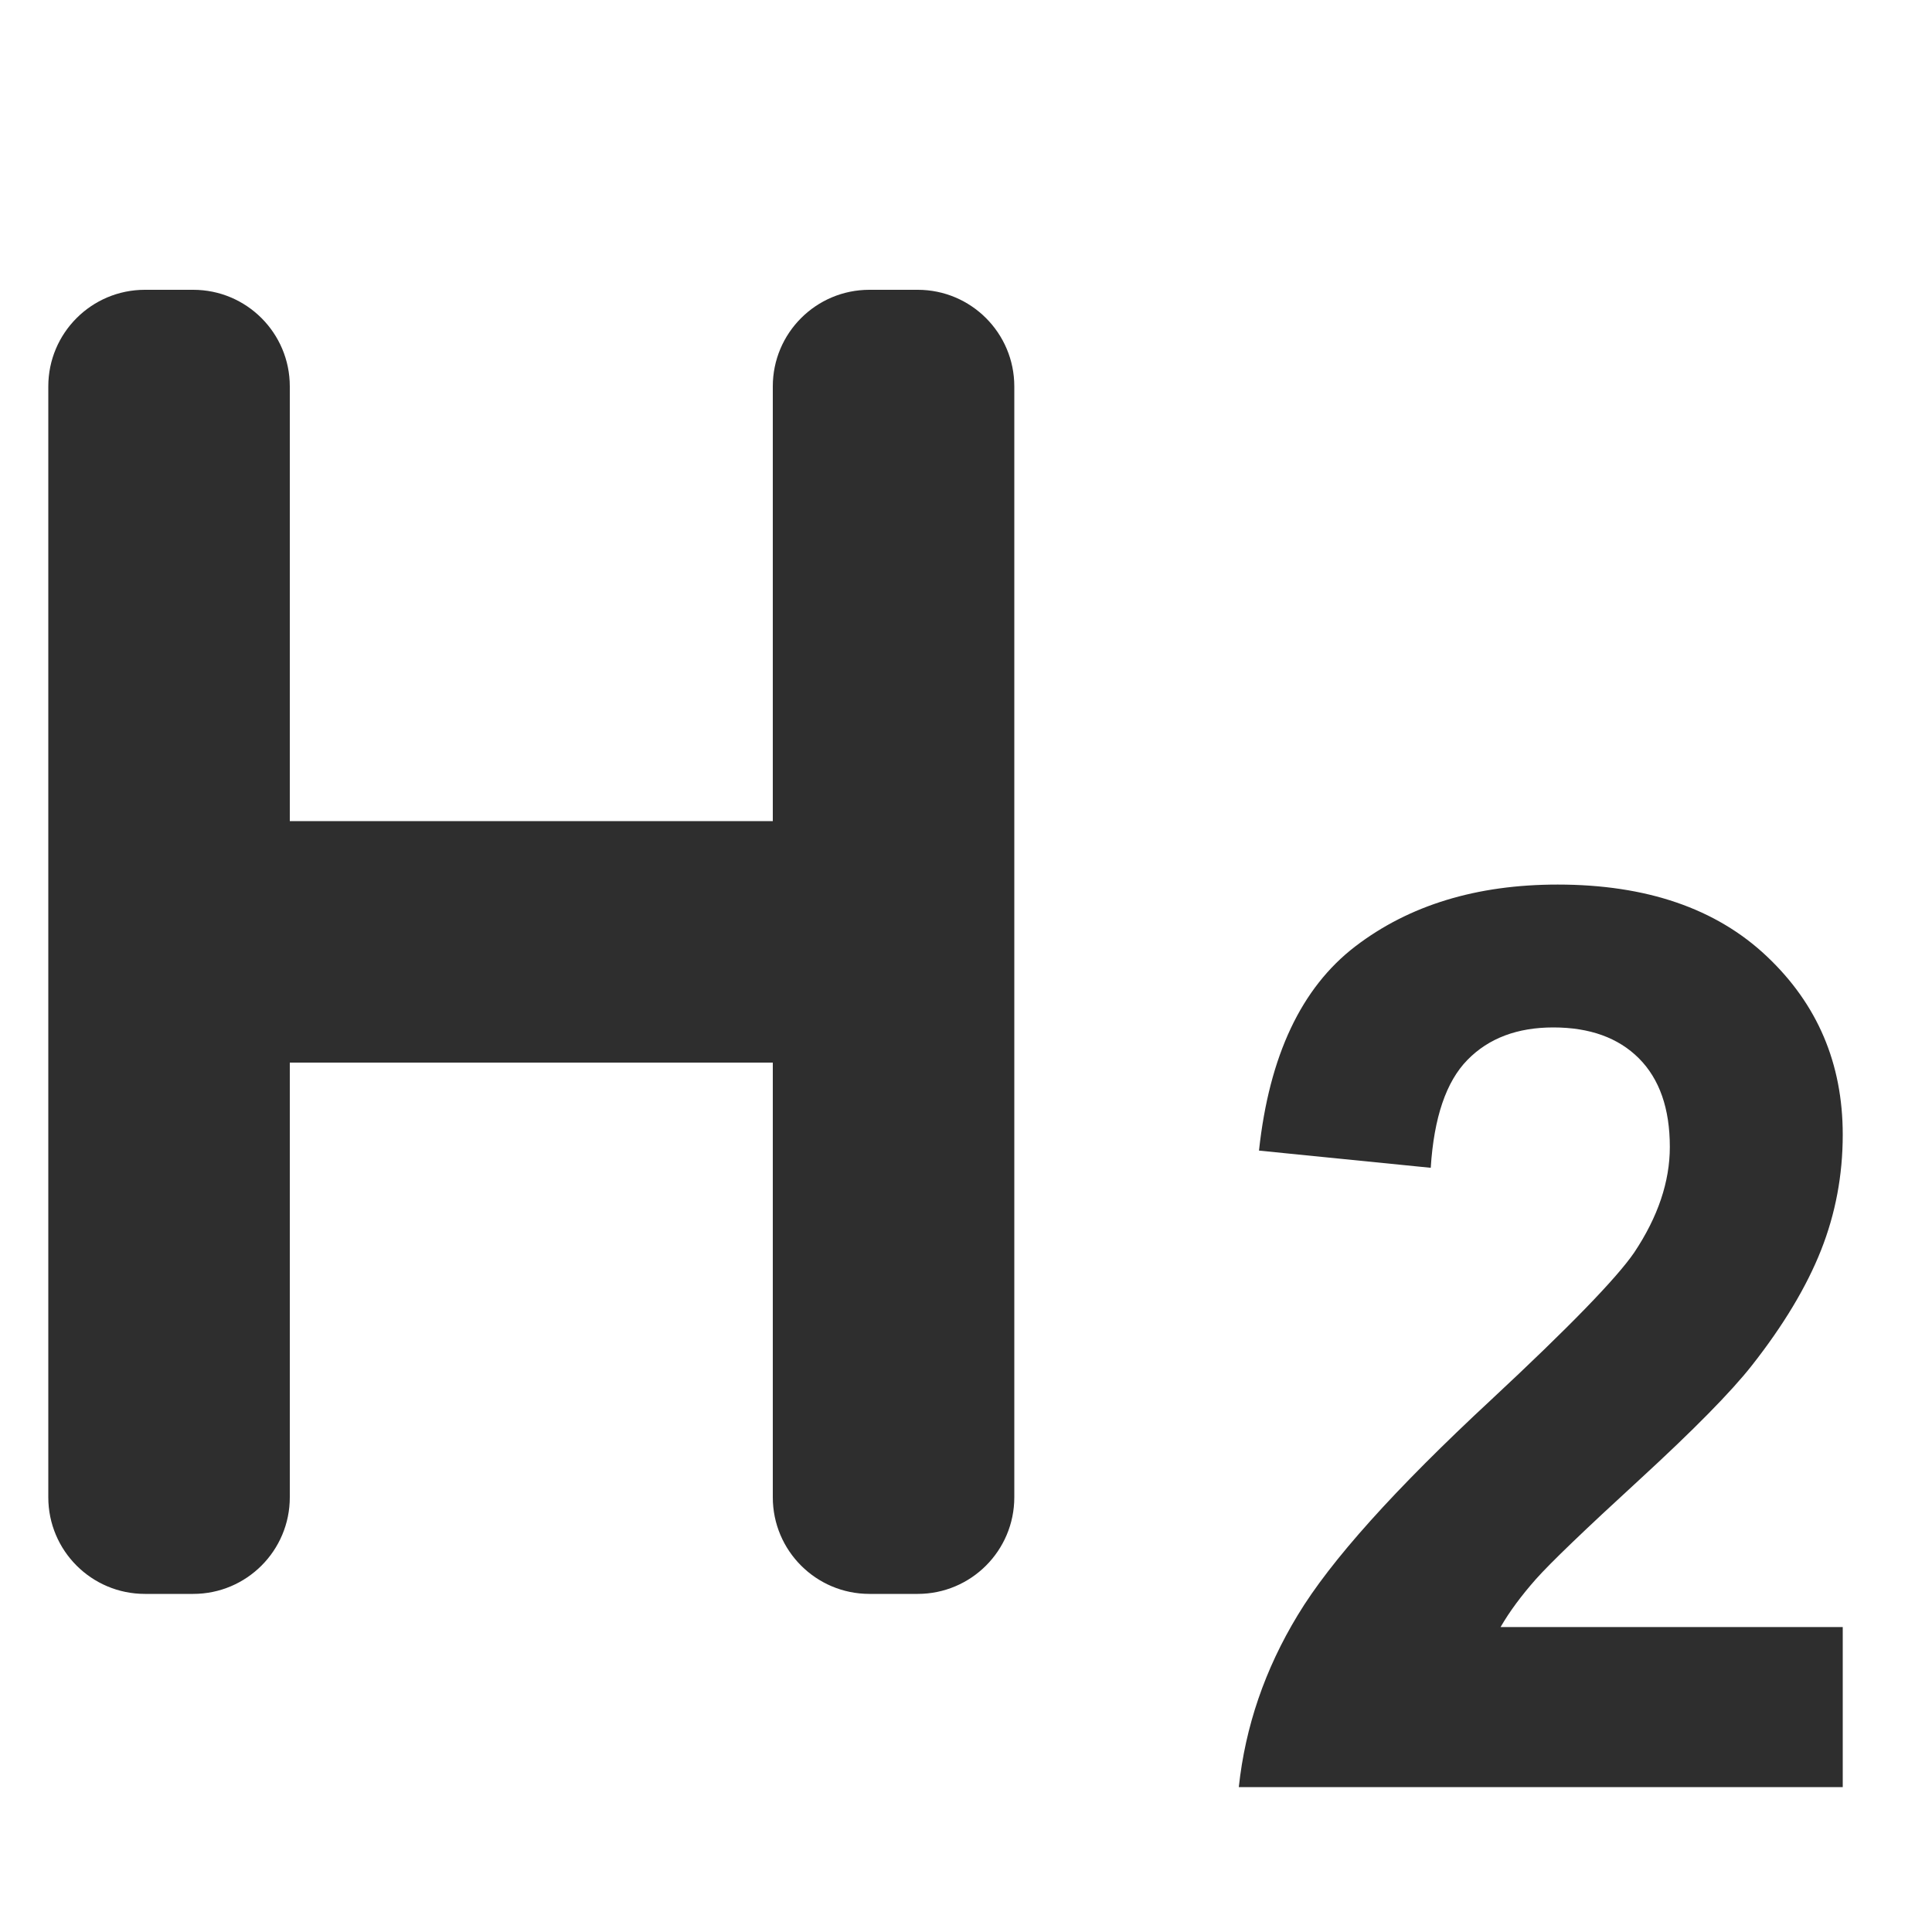
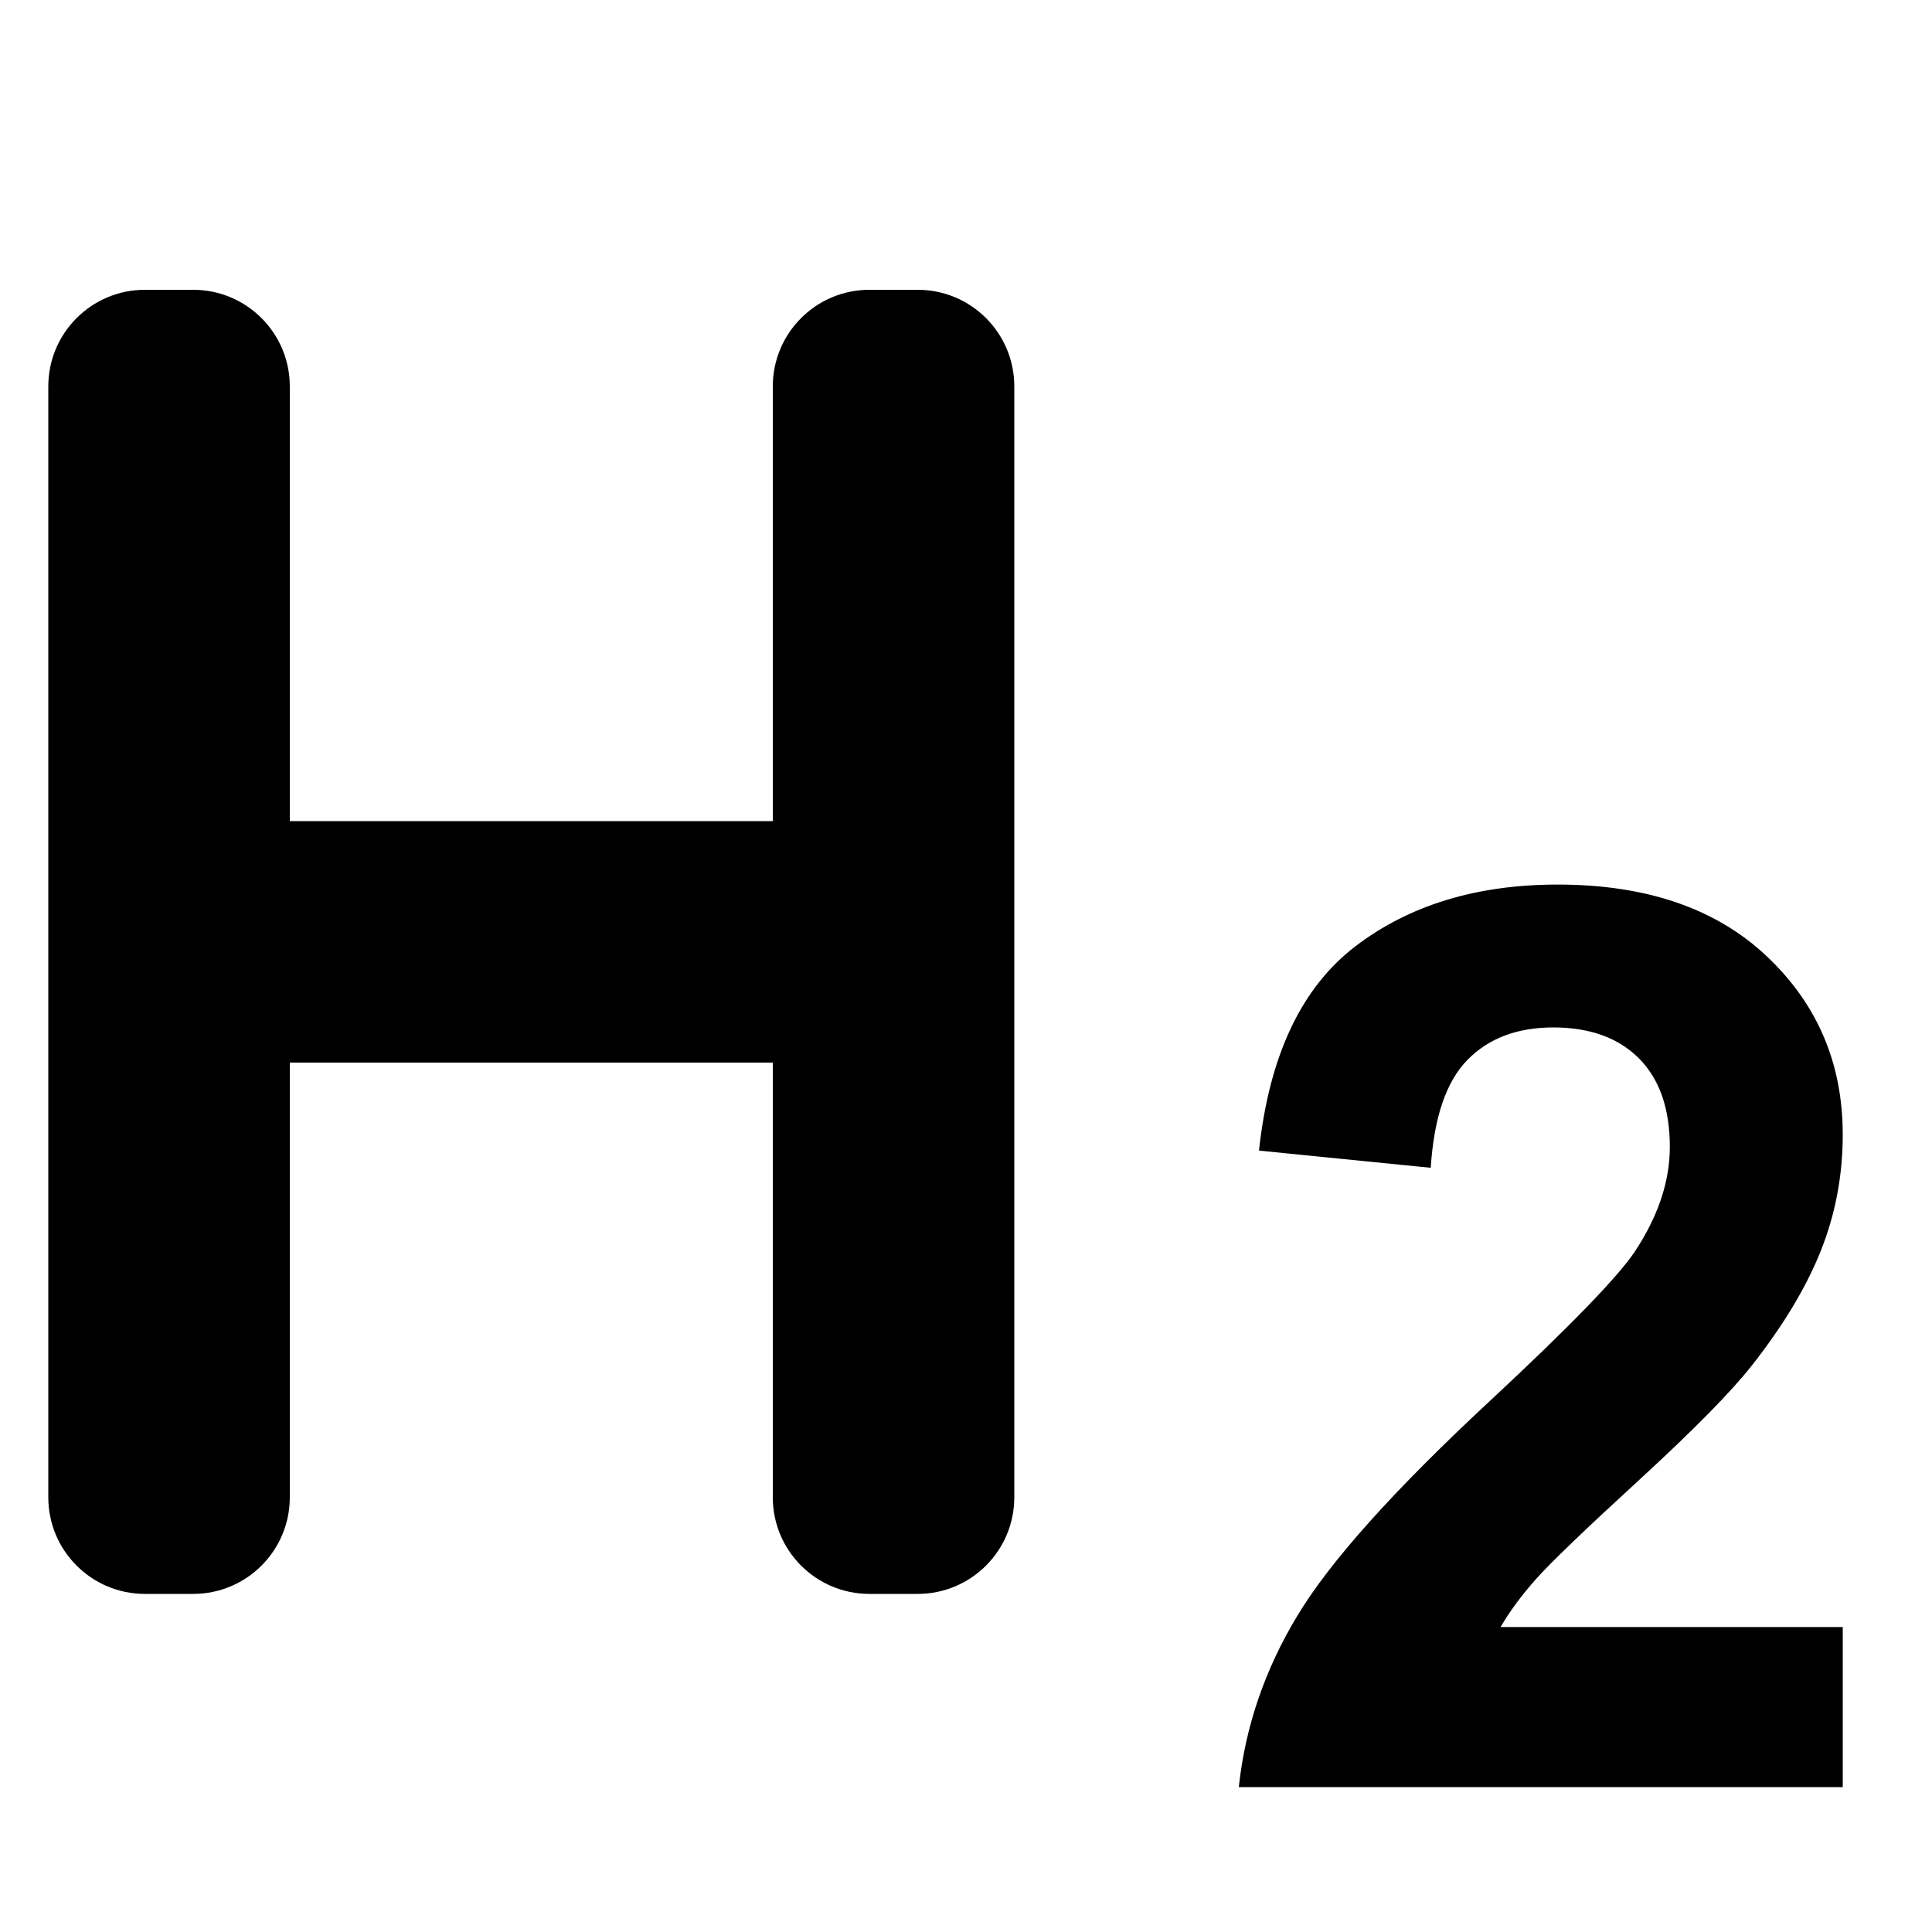
<svg xmlns="http://www.w3.org/2000/svg" width="20" height="20">
-   <path d="M3 8.5h5V4a1 1 0 0 1 1-1h.5a1 1 0 0 1 1 1v11.5a1 1 0 0 1-1 1H9a1 1 0 0 1-1-1V11H3v4.5a1 1 0 0 1-1 1h-.5a1 1 0 0 1-1-1V4a1 1 0 0 1 1-1H2a1 1 0 0 1 1 1v4.5zm16.076 8.343V18.5h-6.252c.067-.626.27-1.22.61-1.78.338-.561 1.006-1.305 2.005-2.232.804-.749 1.297-1.257 1.479-1.523.245-.368.368-.732.368-1.092 0-.398-.107-.703-.32-.917-.214-.214-.51-.32-.886-.32-.372 0-.669.111-.889.336-.22.224-.347.596-.38 1.117l-1.778-.178c.106-.982.438-1.686.997-2.114.558-.427 1.257-.64 2.095-.64.918 0 1.64.247 2.164.742.525.495.787 1.11.787 1.847 0 .419-.075.818-.225 1.197-.15.378-.388.775-.714 1.19-.216.275-.605.67-1.168 1.187-.563.516-.92.859-1.07 1.028-.15.17-.272.334-.365.495h3.542z" fill="#2E2E2E" fill-rule="evenodd" />
+   <path d="M3 8.5h5V4a1 1 0 0 1 1-1h.5a1 1 0 0 1 1 1v11.5a1 1 0 0 1-1 1H9a1 1 0 0 1-1-1V11H3v4.5a1 1 0 0 1-1 1h-.5a1 1 0 0 1-1-1V4a1 1 0 0 1 1-1H2a1 1 0 0 1 1 1v4.5zm16.076 8.343V18.5h-6.252c.067-.626.27-1.22.61-1.78.338-.561 1.006-1.305 2.005-2.232.804-.749 1.297-1.257 1.479-1.523.245-.368.368-.732.368-1.092 0-.398-.107-.703-.32-.917-.214-.214-.51-.32-.886-.32-.372 0-.669.111-.889.336-.22.224-.347.596-.38 1.117l-1.778-.178c.106-.982.438-1.686.997-2.114.558-.427 1.257-.64 2.095-.64.918 0 1.64.247 2.164.742.525.495.787 1.11.787 1.847 0 .419-.075.818-.225 1.197-.15.378-.388.775-.714 1.19-.216.275-.605.67-1.168 1.187-.563.516-.92.859-1.07 1.028-.15.17-.272.334-.365.495h3.542z" fill-rule="evenodd" />
</svg>
